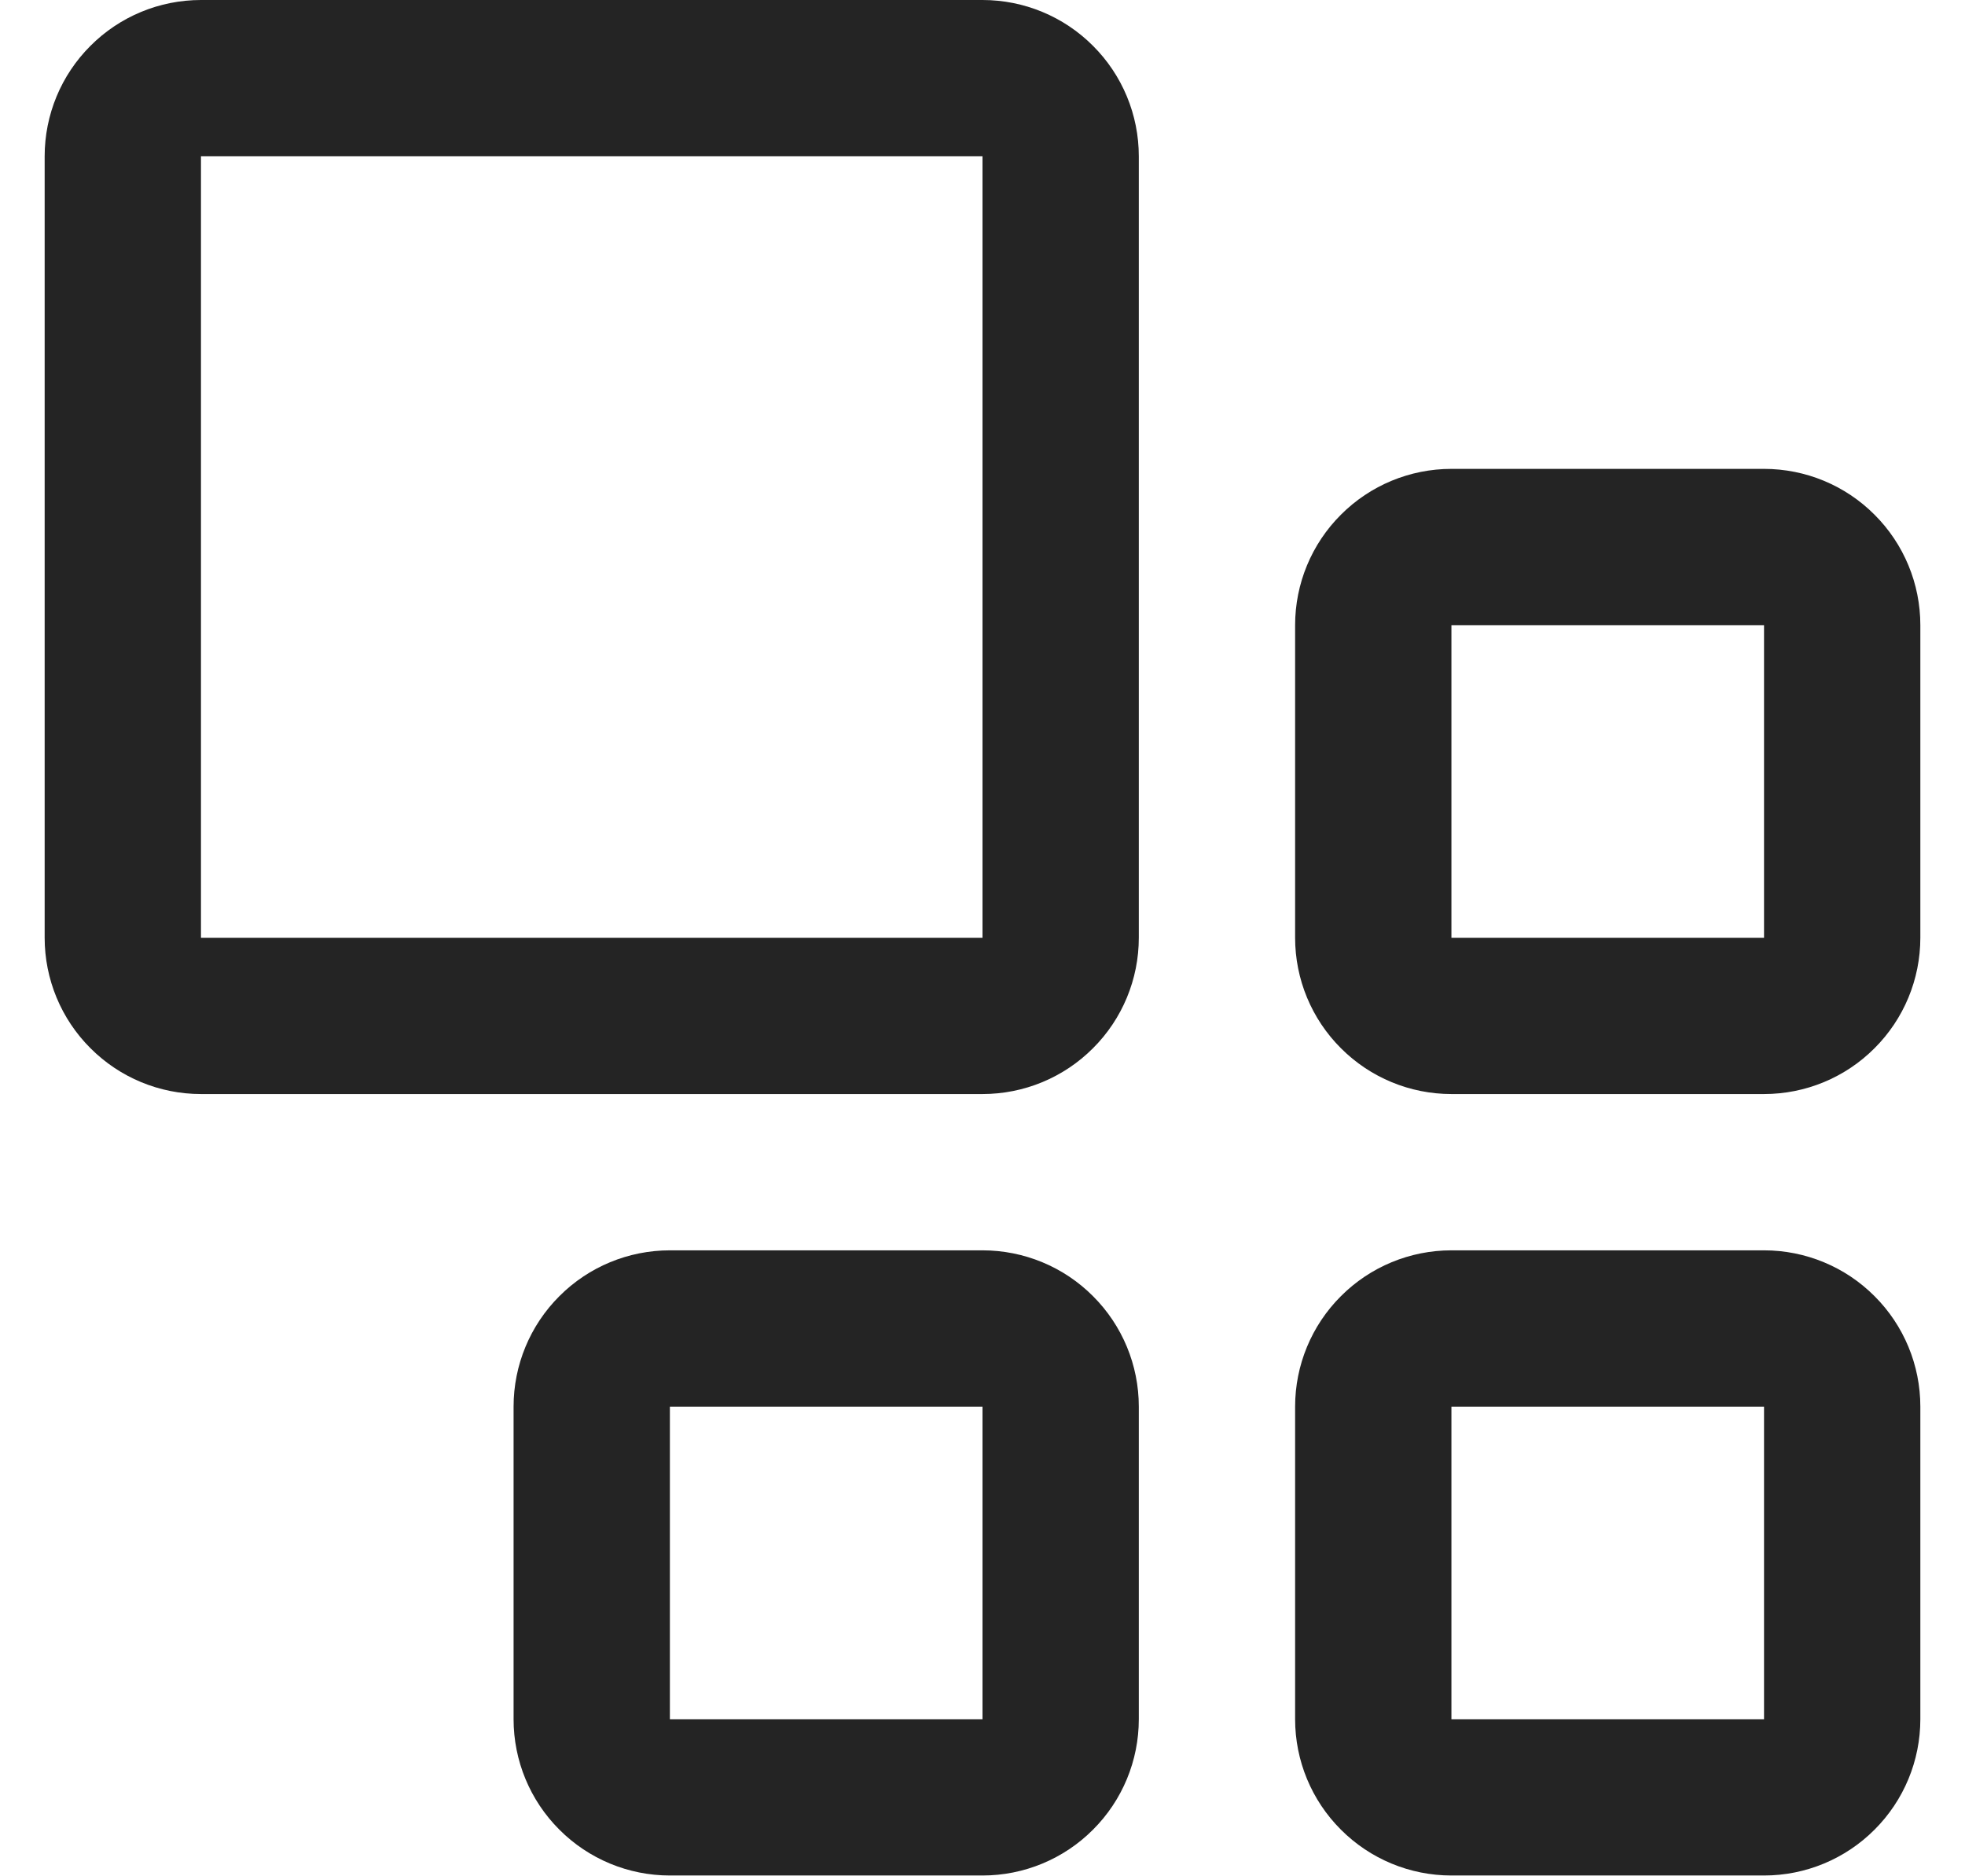
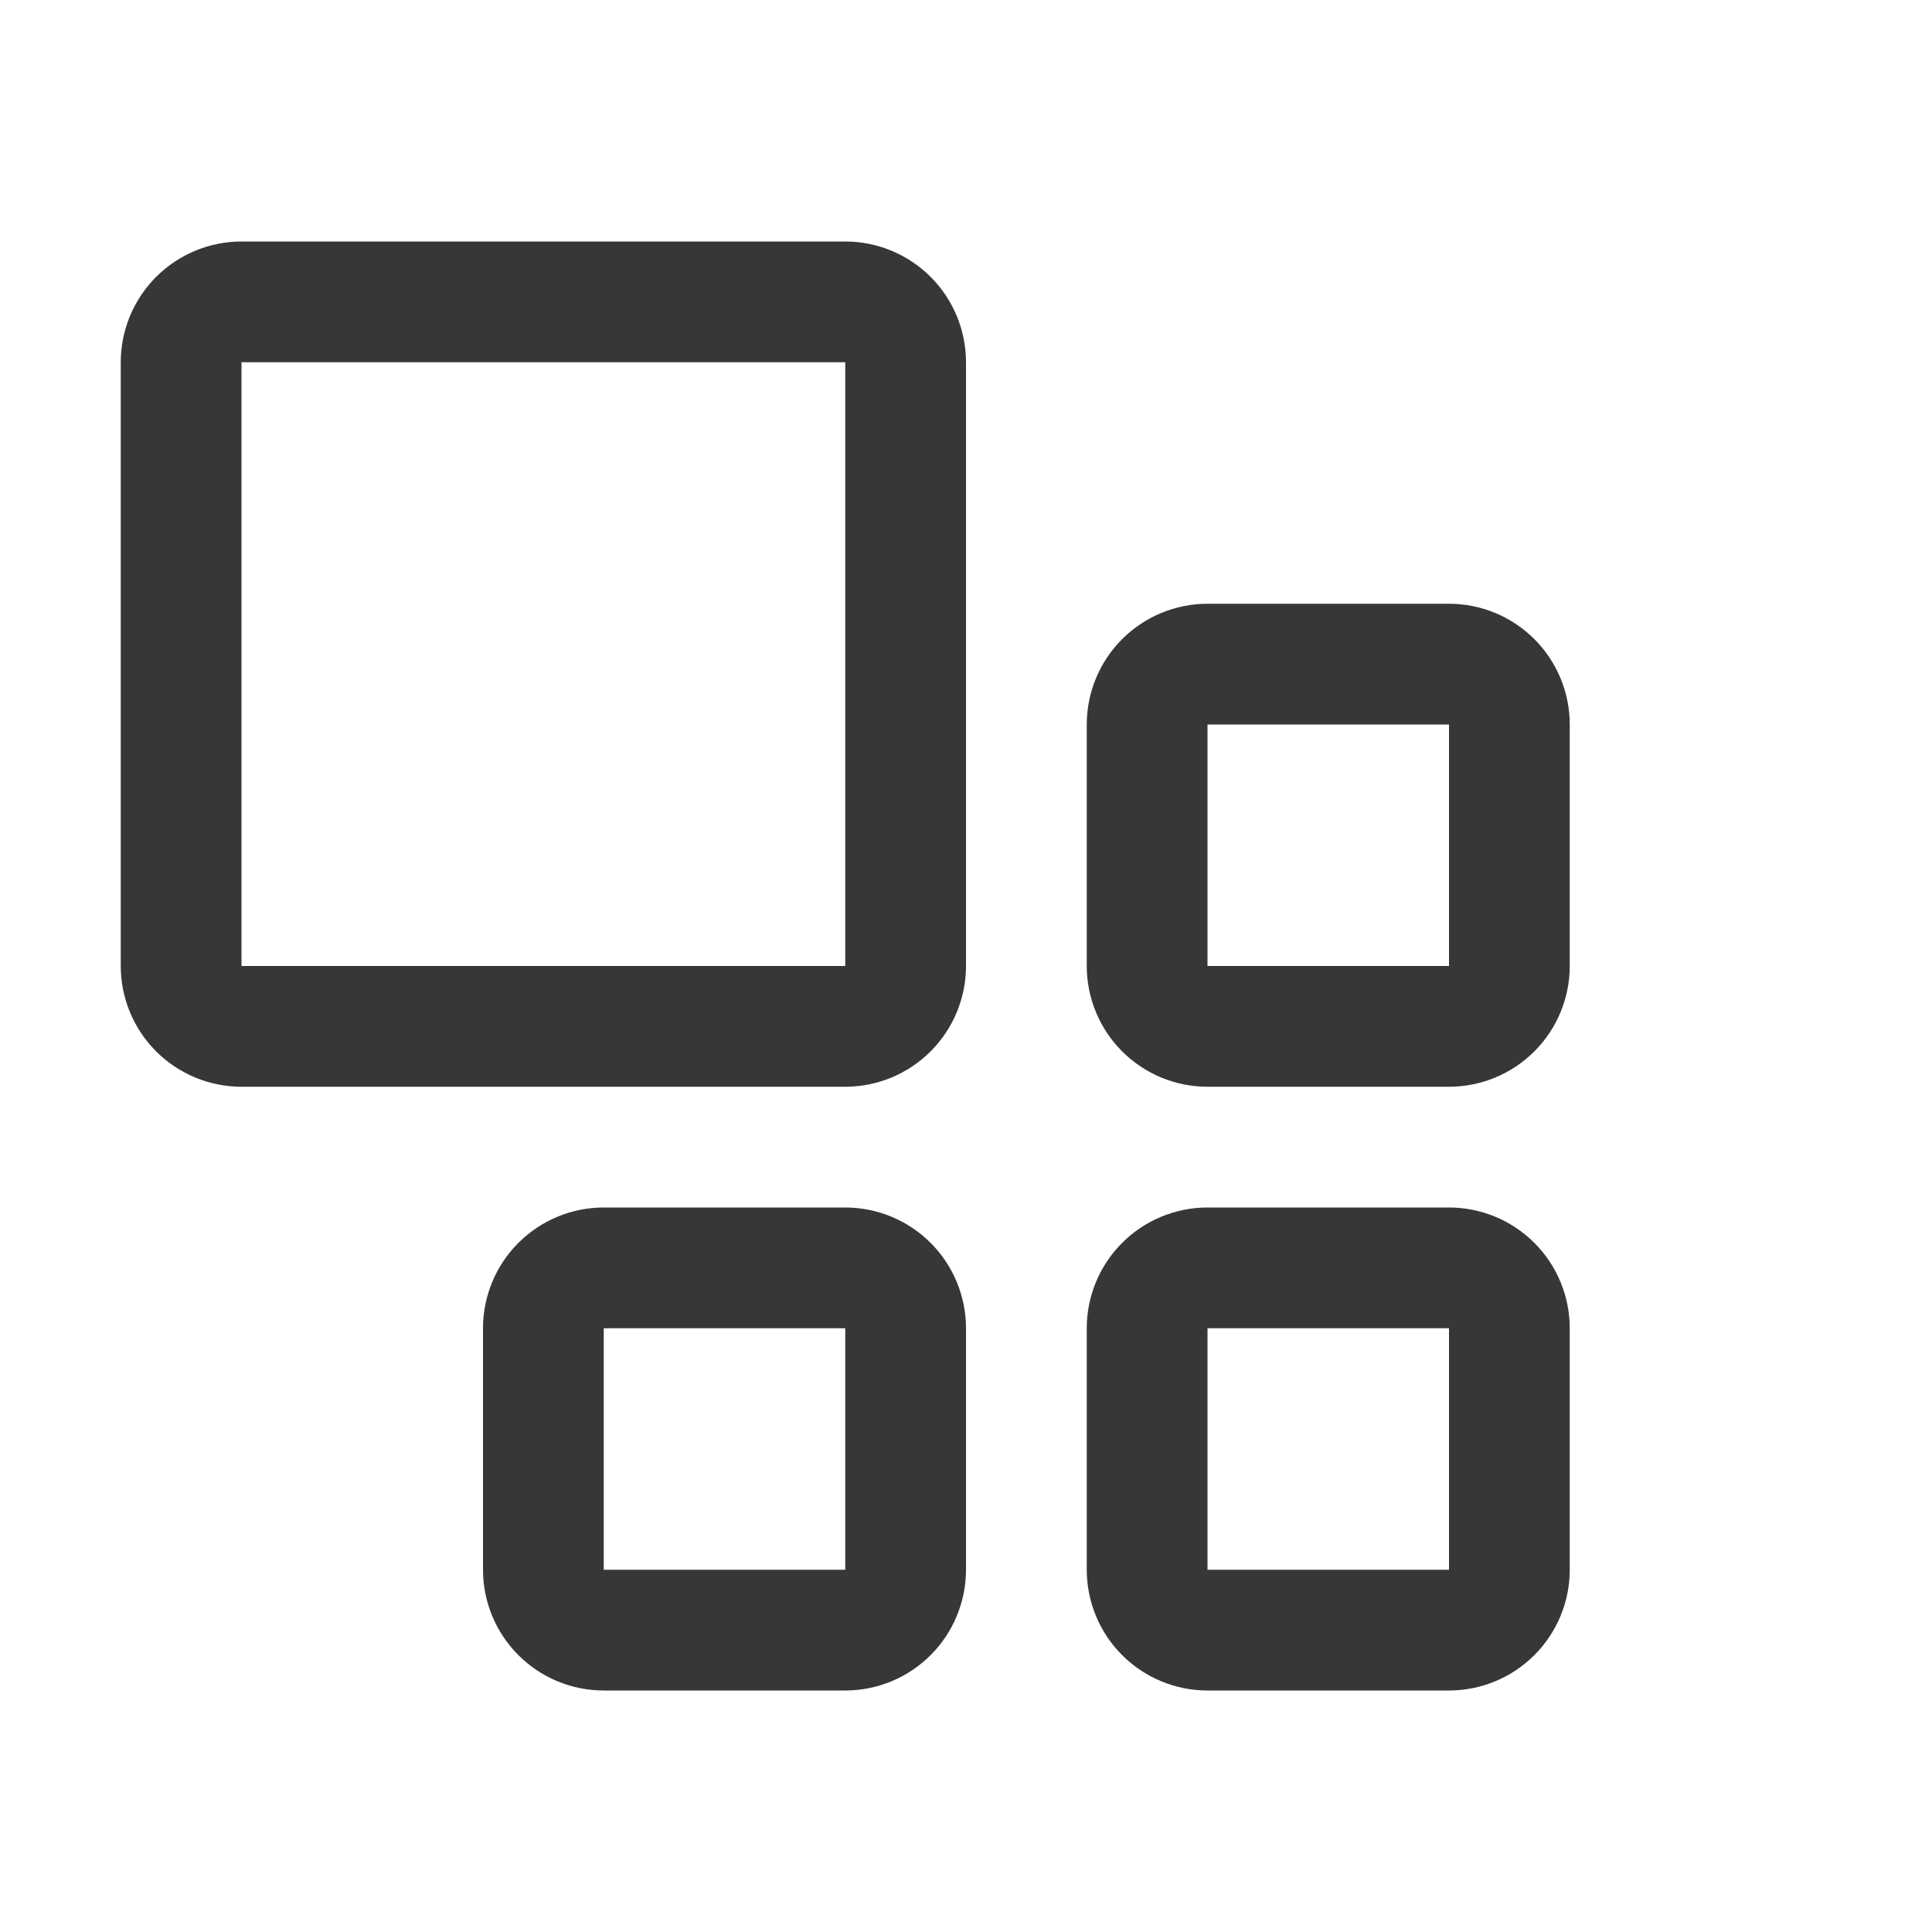
- <svg xmlns="http://www.w3.org/2000/svg" viewBox="0 0 22 21">
-   <path d="M11 12.25H2.25C1.786 12.25 1.341 12.066 1.013 11.737C0.684 11.409 0.5 10.964 0.5 10.5V1.75C0.5 1.286 0.684 0.841 1.013 0.513C1.341 0.184 1.786 0 2.25 0H11C11.464 0 11.909 0.184 12.237 0.513C12.566 0.841 12.75 1.286 12.75 1.75V10.5C12.75 10.964 12.566 11.409 12.237 11.737C11.909 12.066 11.464 12.25 11 12.25ZM2.25 1.75V10.5H11V1.75H2.25ZM19.75 7V10.5H16.25V7H19.75ZM19.75 5.25H16.25C15.786 5.25 15.341 5.434 15.013 5.763C14.684 6.091 14.5 6.536 14.5 7V10.5C14.5 10.964 14.684 11.409 15.013 11.737C15.341 12.066 15.786 12.25 16.25 12.25H19.75C20.214 12.25 20.659 12.066 20.987 11.737C21.316 11.409 21.5 10.964 21.5 10.5V7C21.5 6.536 21.316 6.091 20.987 5.763C20.659 5.434 20.214 5.25 19.75 5.25ZM19.75 15.75V19.25H16.25V15.75H19.75ZM19.75 14H16.25C15.786 14 15.341 14.184 15.013 14.513C14.684 14.841 14.5 15.286 14.5 15.75V19.25C14.5 19.714 14.684 20.159 15.013 20.487C15.341 20.816 15.786 21 16.25 21H19.75C20.214 21 20.659 20.816 20.987 20.487C21.316 20.159 21.5 19.714 21.5 19.25V15.75C21.5 15.286 21.316 14.841 20.987 14.513C20.659 14.184 20.214 14 19.75 14ZM11 15.75V19.25H7.5V15.75H11ZM11 14H7.5C7.036 14 6.591 14.184 6.263 14.513C5.934 14.841 5.75 15.286 5.75 15.75V19.25C5.75 19.714 5.934 20.159 6.263 20.487C6.591 20.816 7.036 21 7.5 21H11C11.464 21 11.909 20.816 12.237 20.487C12.566 20.159 12.75 19.714 12.75 19.25V15.75C12.75 15.286 12.566 14.841 12.237 14.513C11.909 14.184 11.464 14 11 14Z" fill="#242424" />
+ <svg xmlns="http://www.w3.org/2000/svg" width="32" height="32" viewBox="0 0 32 32" fill="none">
+   <g id="carbon:application">
+     <path id="Vector" d="M14 18H4C3.47 18 2.961 17.789 2.586 17.414C2.211 17.039 2 16.53 2 16V6C2 5.47 2.211 4.961 2.586 4.586C2.961 4.211 3.47 4 4 4H14C14.53 4 15.039 4.211 15.414 4.586C15.789 4.961 16 5.47 16 6V16C16 16.53 15.789 17.039 15.414 17.414C15.039 17.789 14.53 18 14 18ZM4 6V16H14V6H4ZM24 12V16H20V12H24ZM24 10H20C19.47 10 18.961 10.211 18.586 10.586C18.211 10.961 18 11.47 18 12V16C18 16.53 18.211 17.039 18.586 17.414C18.961 17.789 19.47 18 20 18H24C24.53 18 25.039 17.789 25.414 17.414C25.789 17.039 26 16.53 26 16V12C26 11.47 25.789 10.961 25.414 10.586C25.039 10.211 24.53 10 24 10ZM24 22V26H20V22H24ZM24 20H20C19.47 20 18.961 20.211 18.586 20.586C18.211 20.961 18 21.47 18 22V26C18 26.53 18.211 27.039 18.586 27.414C18.961 27.789 19.47 28 20 28H24C24.53 28 25.039 27.789 25.414 27.414C25.789 27.039 26 26.53 26 26V22C26 21.47 25.789 20.961 25.414 20.586C25.039 20.211 24.53 20 24 20ZM14 22V26H10V22H14ZM14 20H10C9.47 20 8.961 20.211 8.586 20.586C8.211 20.961 8 21.47 8 22V26C8 26.53 8.211 27.039 8.586 27.414C8.961 27.789 9.47 28 10 28H14C14.53 28 15.039 27.789 15.414 27.414C15.789 27.039 16 26.53 16 26V22C16 21.47 15.789 20.961 15.414 20.586C15.039 20.211 14.53 20 14 20Z" fill="#373737" />
+   </g>
</svg>
